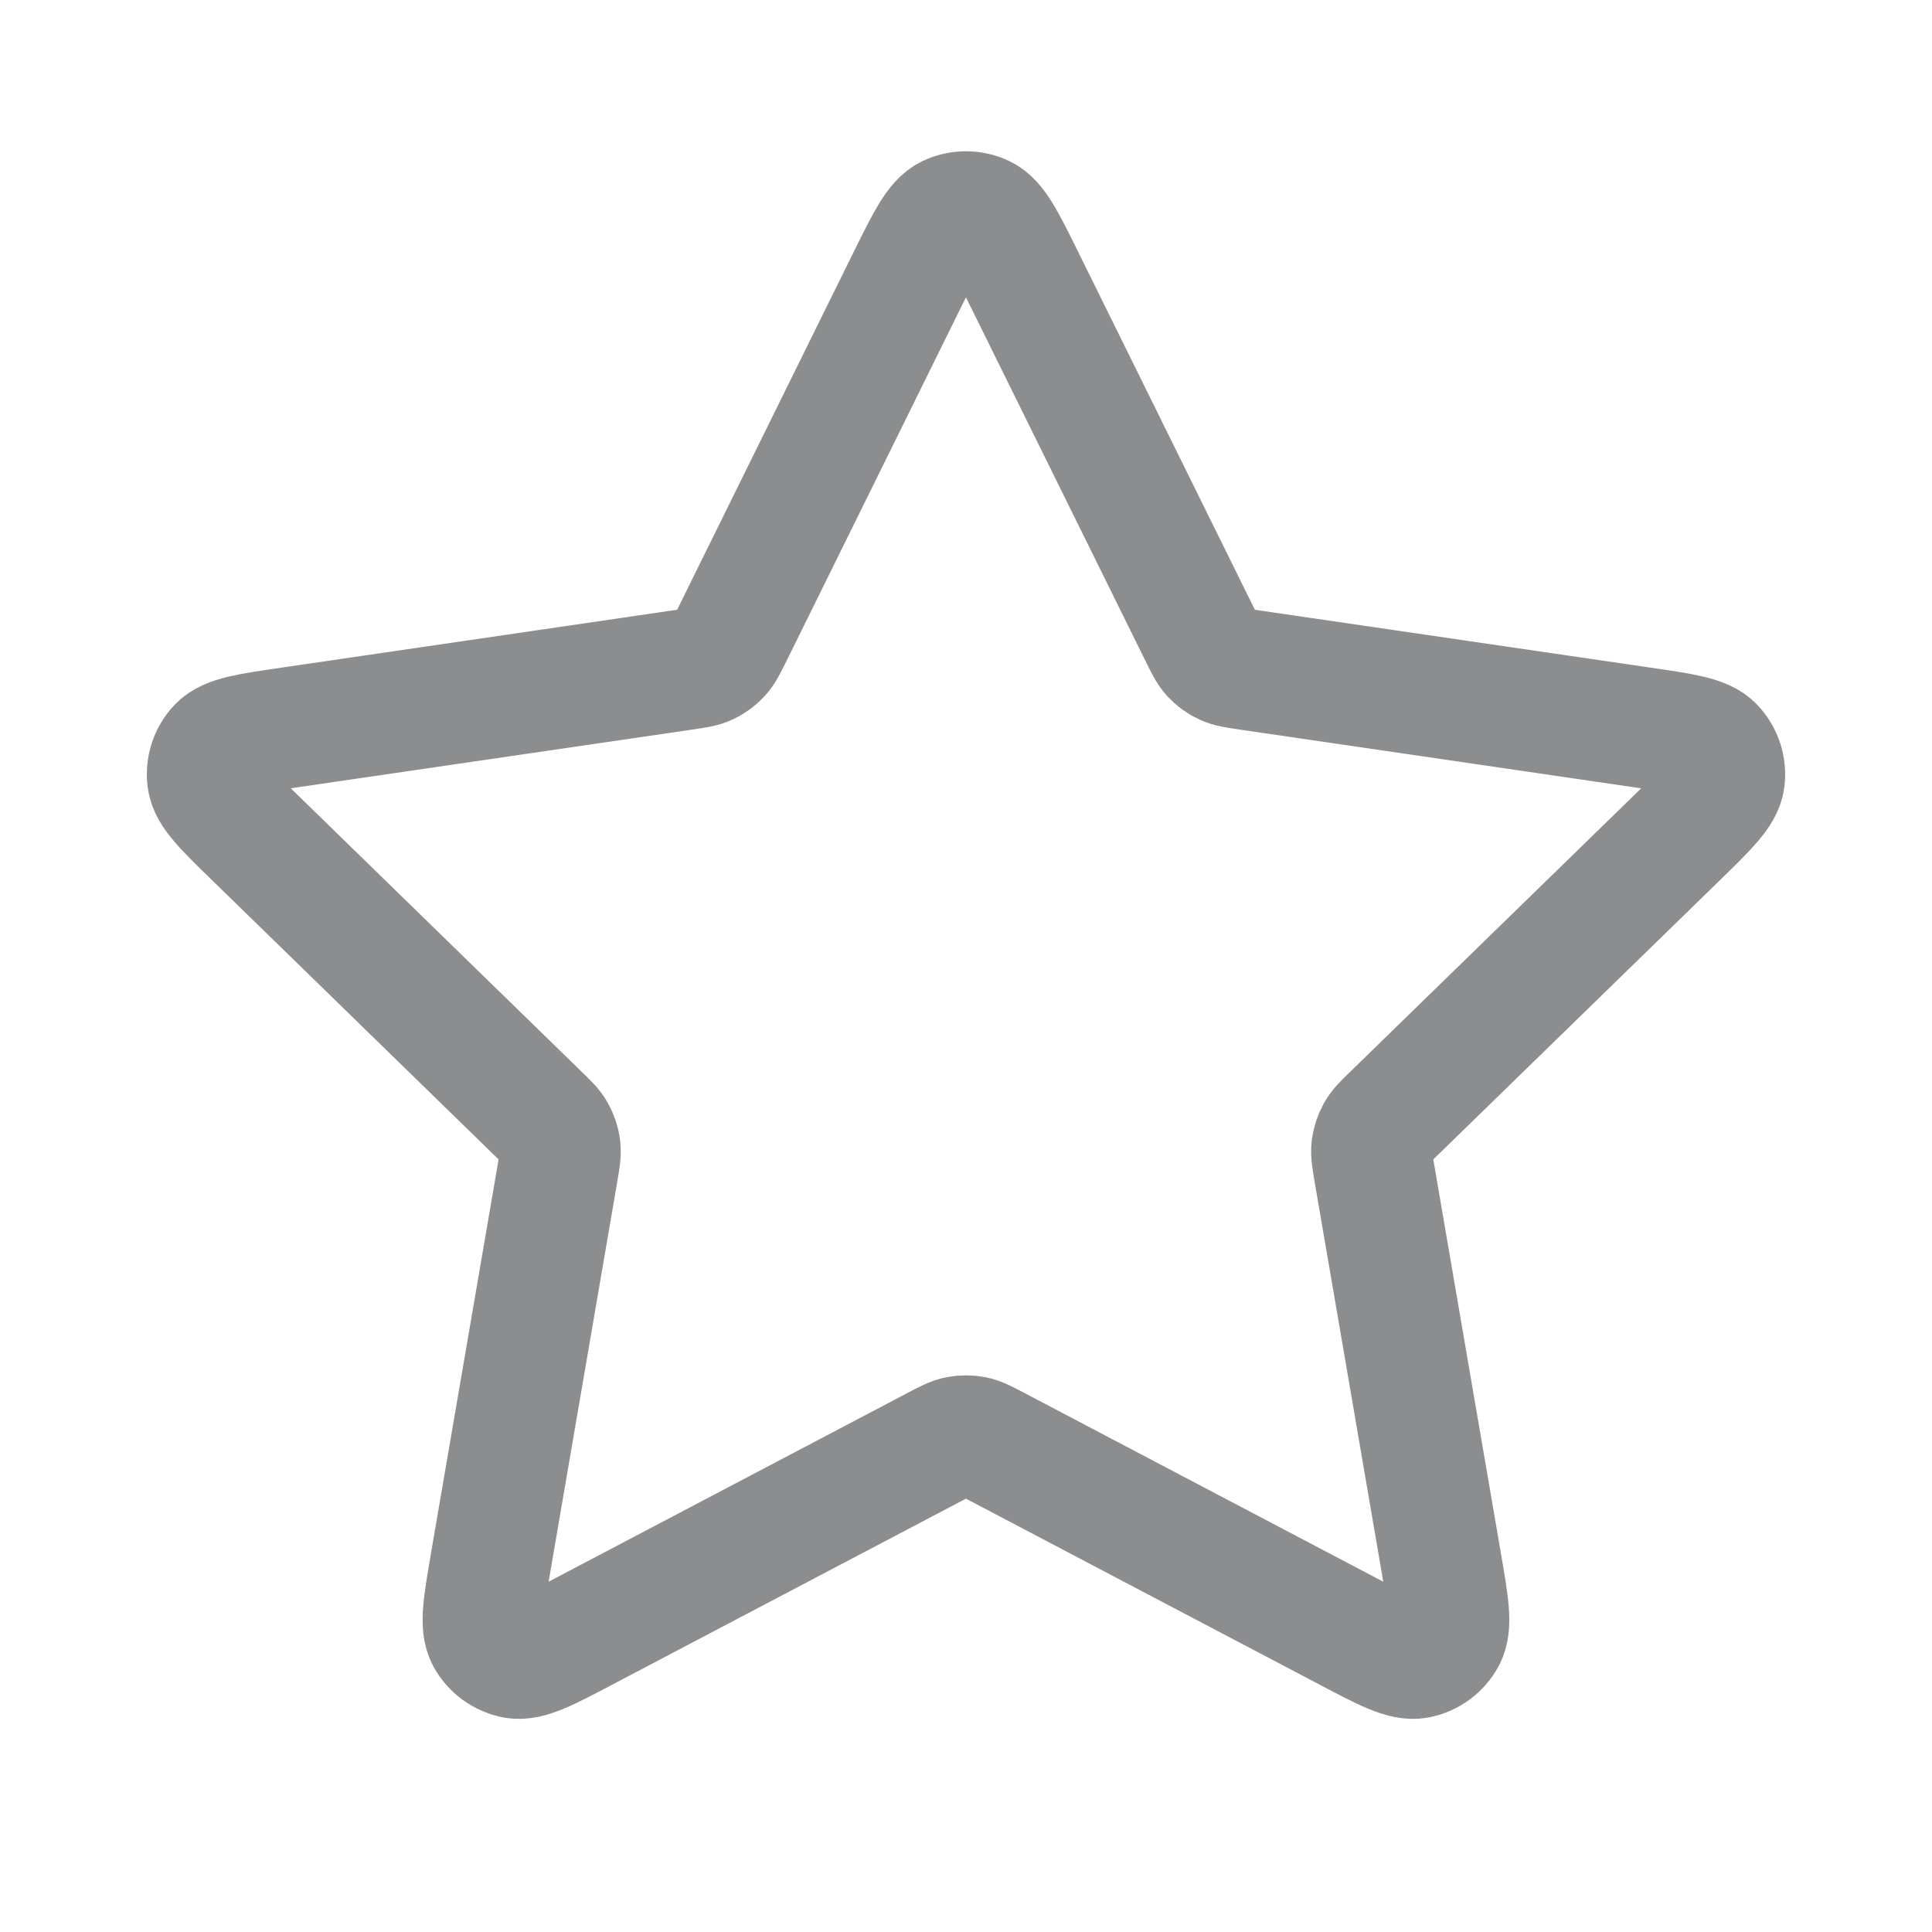
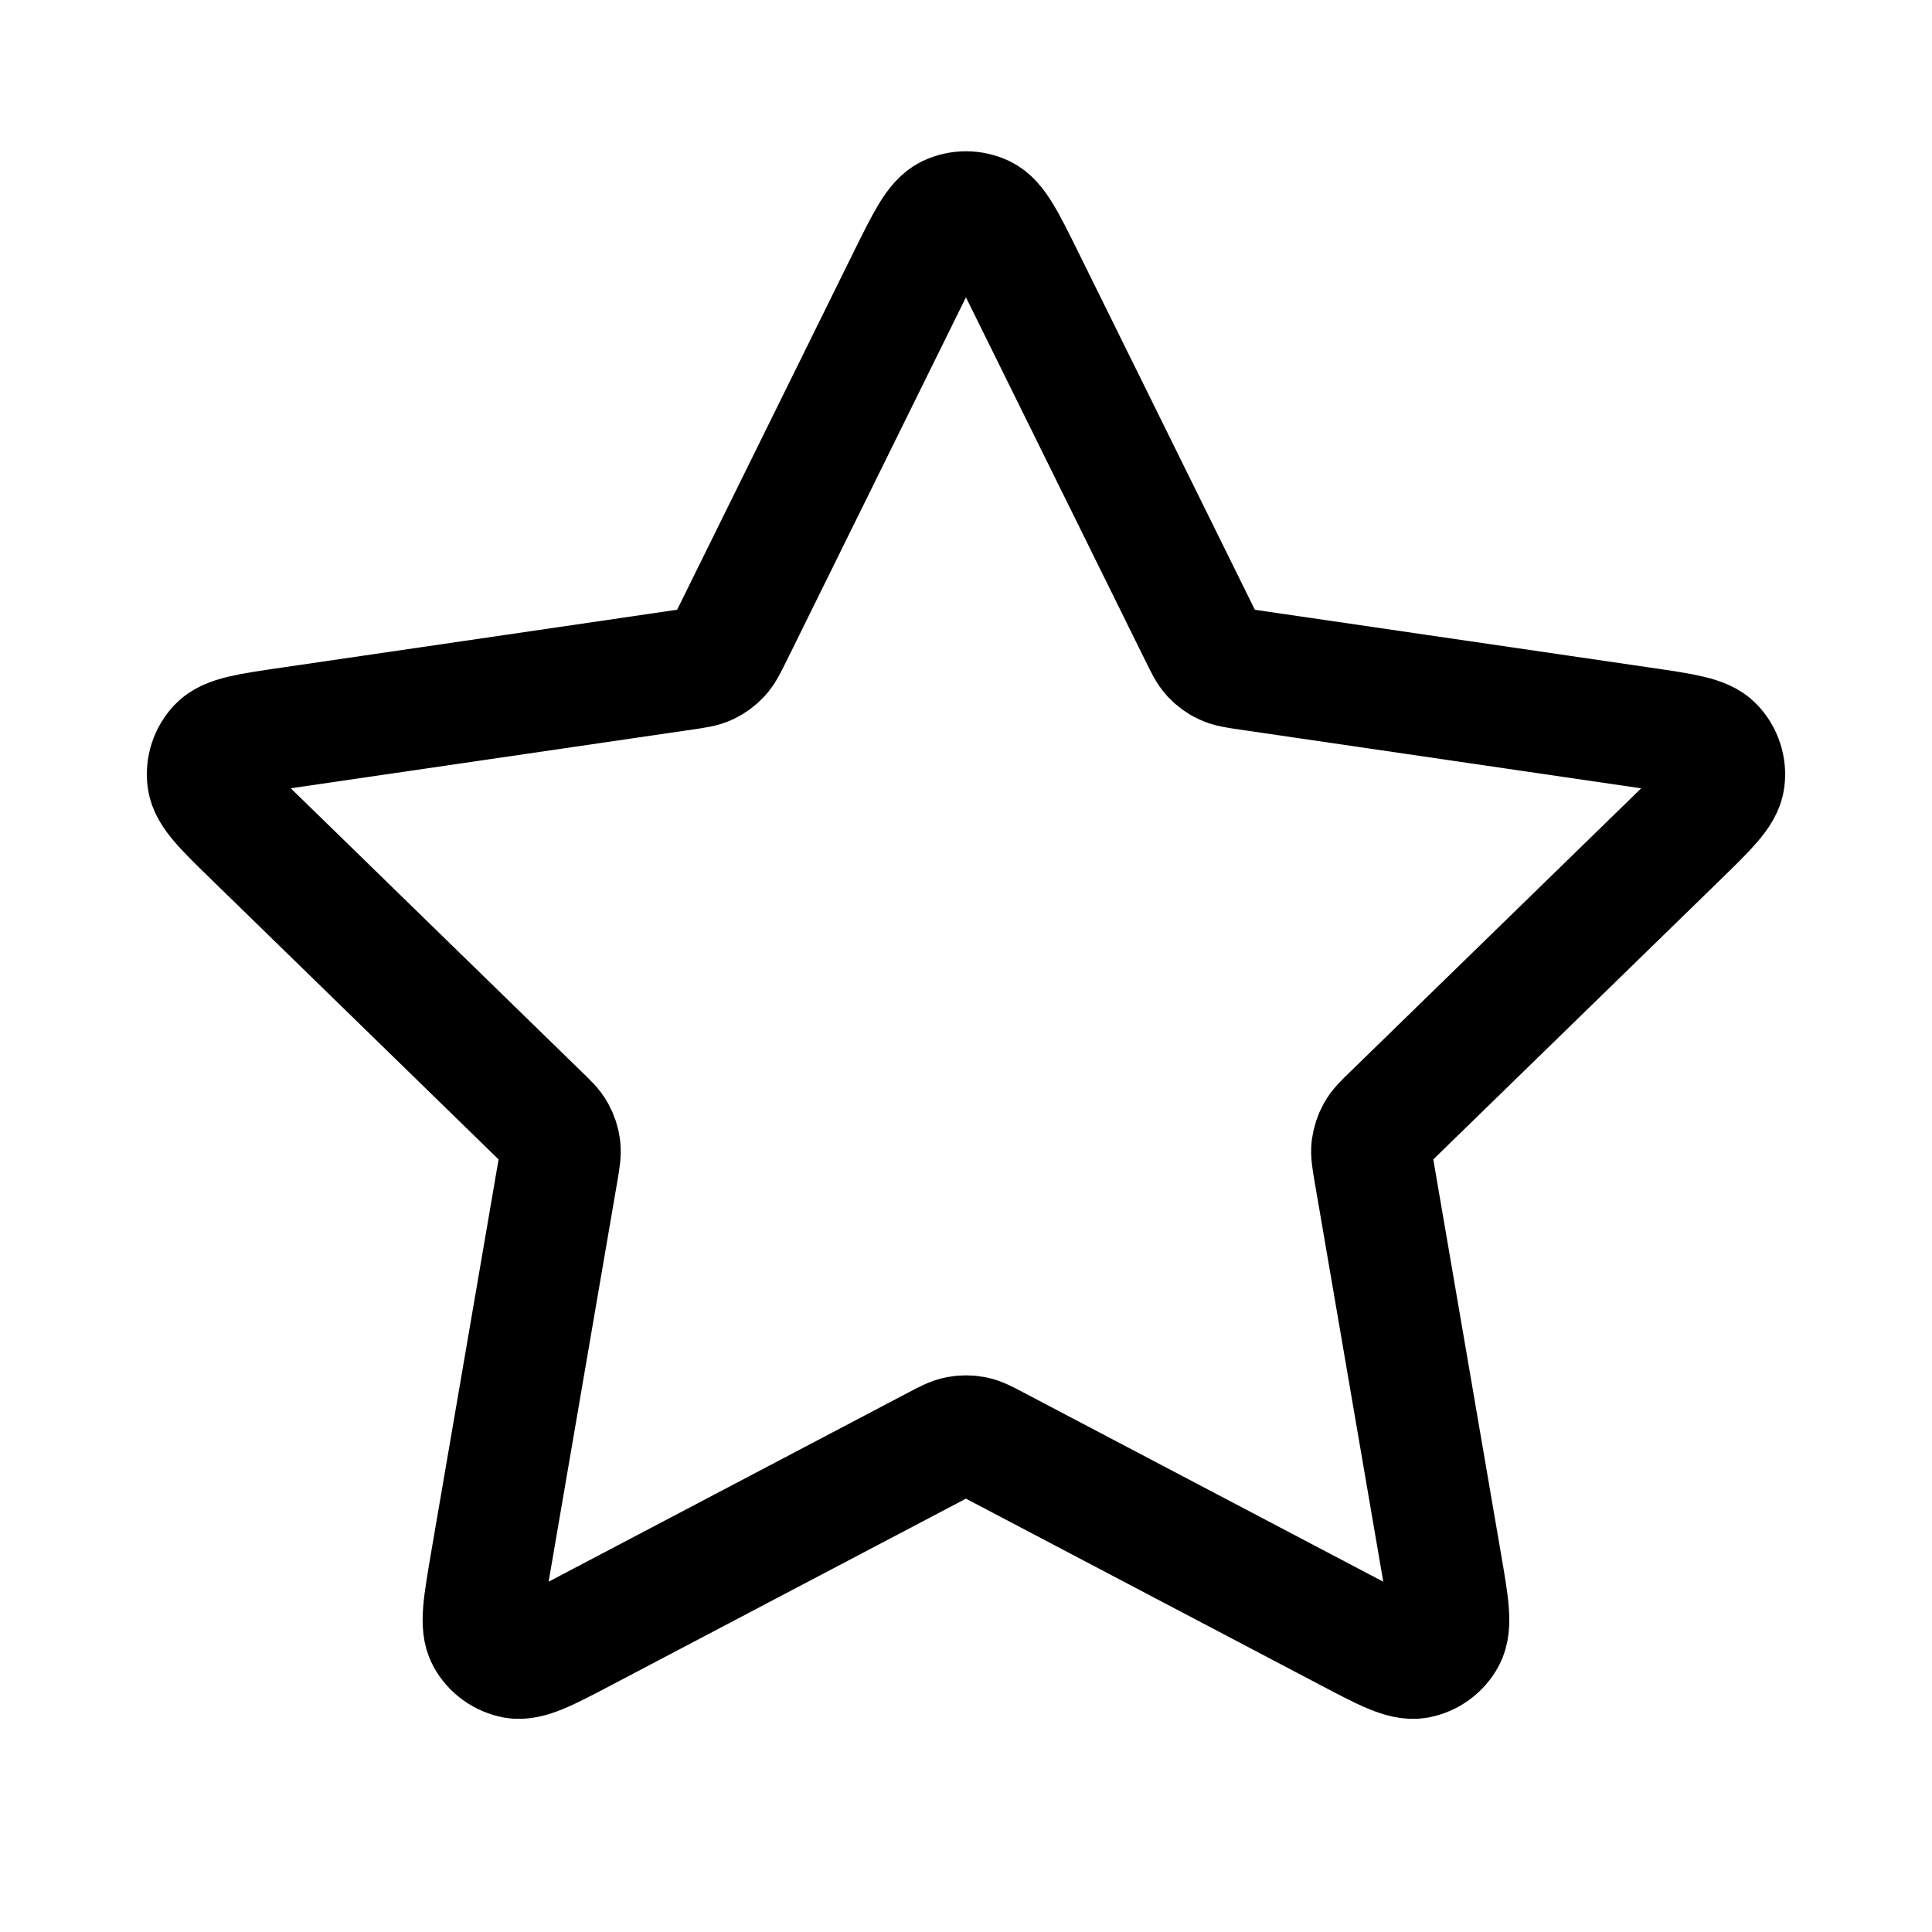
<svg xmlns="http://www.w3.org/2000/svg" width="16" height="16" viewBox="0 0 16 16" fill="none">
-   <path d="M7.521 2.302C7.675 1.991 7.752 1.835 7.856 1.785C7.947 1.742 8.052 1.742 8.143 1.785C8.247 1.835 8.324 1.991 8.478 2.302L9.936 5.255C9.981 5.347 10.004 5.393 10.037 5.429C10.066 5.46 10.101 5.486 10.141 5.504C10.185 5.525 10.235 5.532 10.337 5.547L13.598 6.024C13.941 6.074 14.113 6.099 14.192 6.183C14.261 6.256 14.294 6.356 14.281 6.456C14.266 6.57 14.141 6.691 13.893 6.933L11.534 9.231C11.46 9.302 11.424 9.338 11.4 9.381C11.379 9.419 11.366 9.46 11.36 9.503C11.354 9.551 11.363 9.602 11.38 9.703L11.937 12.948C11.996 13.29 12.025 13.461 11.97 13.563C11.922 13.651 11.837 13.713 11.738 13.732C11.624 13.752 11.47 13.672 11.163 13.51L8.248 11.977C8.157 11.929 8.112 11.905 8.064 11.896C8.021 11.888 7.978 11.888 7.936 11.896C7.888 11.905 7.842 11.929 7.751 11.977L4.836 13.51C4.529 13.672 4.375 13.752 4.262 13.732C4.163 13.713 4.077 13.651 4.029 13.563C3.974 13.461 4.004 13.29 4.062 12.948L4.619 9.703C4.636 9.602 4.645 9.551 4.639 9.503C4.634 9.46 4.62 9.419 4.599 9.381C4.576 9.338 4.539 9.302 4.465 9.231L2.107 6.933C1.858 6.691 1.734 6.57 1.719 6.456C1.706 6.356 1.738 6.256 1.807 6.183C1.887 6.099 2.058 6.074 2.402 6.024L5.663 5.547C5.764 5.532 5.815 5.525 5.859 5.504C5.898 5.486 5.933 5.46 5.962 5.429C5.996 5.393 6.018 5.347 6.064 5.255L7.521 2.302Z" stroke="#8C8D8F" stroke-linecap="round" stroke-linejoin="round" />
+   <path d="M7.521 2.302C7.675 1.991 7.752 1.835 7.856 1.785C7.947 1.742 8.052 1.742 8.143 1.785C8.247 1.835 8.324 1.991 8.478 2.302L9.936 5.255C9.981 5.347 10.004 5.393 10.037 5.429C10.066 5.46 10.101 5.486 10.141 5.504C10.185 5.525 10.235 5.532 10.337 5.547L13.598 6.024C13.941 6.074 14.113 6.099 14.192 6.183C14.261 6.256 14.294 6.356 14.281 6.456C14.266 6.57 14.141 6.691 13.893 6.933L11.534 9.231C11.46 9.302 11.424 9.338 11.4 9.381C11.379 9.419 11.366 9.46 11.36 9.503C11.354 9.551 11.363 9.602 11.38 9.703L11.937 12.948C11.996 13.29 12.025 13.461 11.97 13.563C11.922 13.651 11.837 13.713 11.738 13.732C11.624 13.752 11.47 13.672 11.163 13.51L8.248 11.977C8.157 11.929 8.112 11.905 8.064 11.896C8.021 11.888 7.978 11.888 7.936 11.896C7.888 11.905 7.842 11.929 7.751 11.977L4.836 13.51C4.529 13.672 4.375 13.752 4.262 13.732C4.163 13.713 4.077 13.651 4.029 13.563C3.974 13.461 4.004 13.29 4.062 12.948L4.619 9.703C4.636 9.602 4.645 9.551 4.639 9.503C4.634 9.46 4.62 9.419 4.599 9.381C4.576 9.338 4.539 9.302 4.465 9.231L2.107 6.933C1.858 6.691 1.734 6.57 1.719 6.456C1.706 6.356 1.738 6.256 1.807 6.183C1.887 6.099 2.058 6.074 2.402 6.024L5.663 5.547C5.764 5.532 5.815 5.525 5.859 5.504C5.898 5.486 5.933 5.46 5.962 5.429C5.996 5.393 6.018 5.347 6.064 5.255L7.521 2.302Z" stroke="currentColor" stroke-linecap="round" stroke-linejoin="round" />
</svg>
